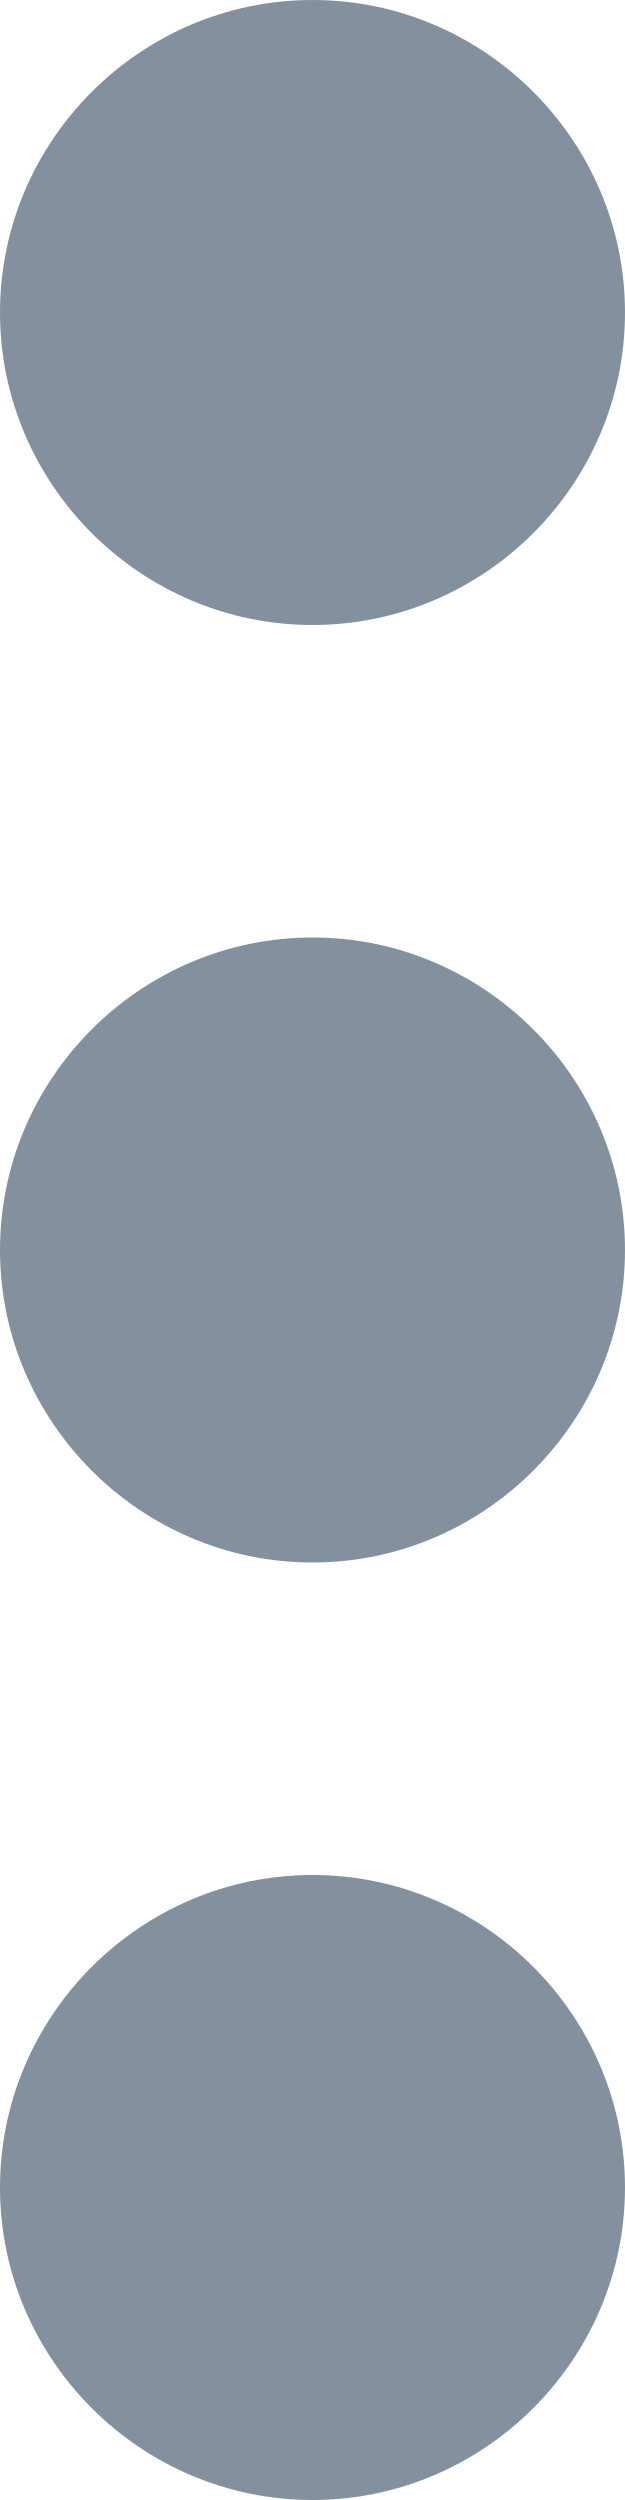
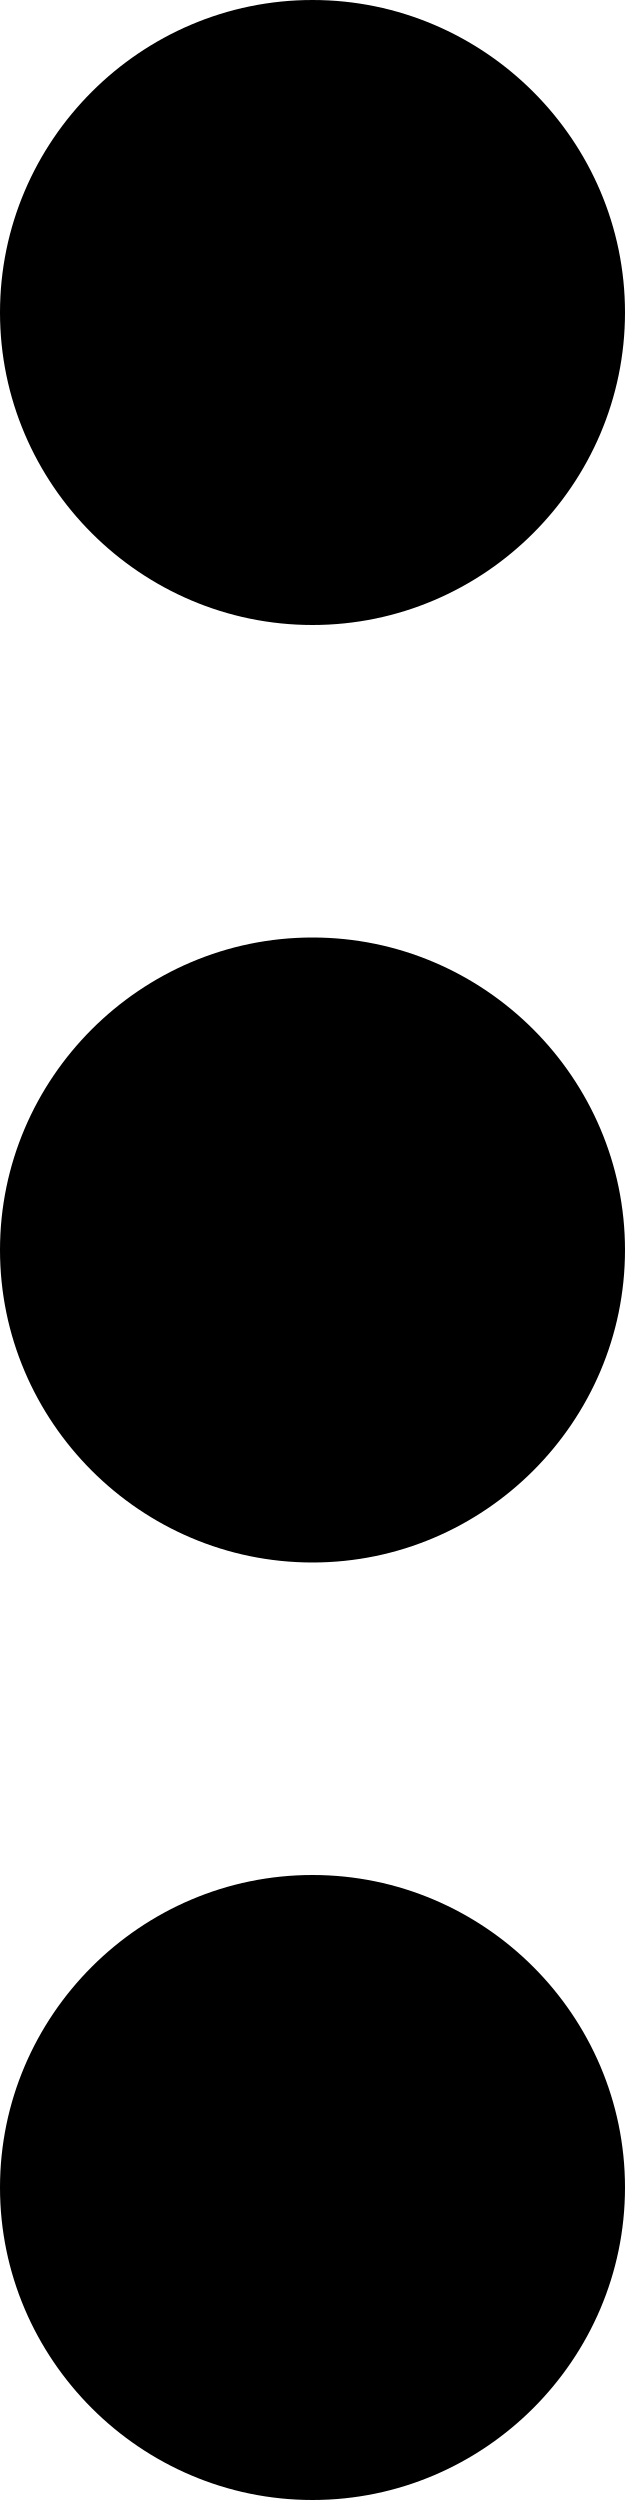
<svg xmlns="http://www.w3.org/2000/svg" width="4px" height="16px" viewBox="0 0 4 16" version="1.1">
  <defs />
  <g id="Page-1" stroke="none" stroke-width="1" fill="none" fill-rule="evenodd">
    <g id="Все-мероприятия-Copy-14" transform="translate(-335, -44)">
      <g id="Actionbar3-2">
        <g id="Group-4">
          <g id="Icon-24px" transform="translate(330, 40)">
            <polygon id="Shape" points="0 0 14 0 14 24 0 24" />
-             <path d="M7,8 C8.1,8 9,7.1 9,6 C9,4.9 8.1,4 7,4 C5.9,4 5,4.9 5,6 C5,7.1 5.9,8 7,8 L7,8 Z M7,10 C5.9,10 5,10.9 5,12 C5,13.1 5.9,14 7,14 C8.1,14 9,13.1 9,12 C9,10.9 8.1,10 7,10 L7,10 Z M7,16 C5.9,16 5,16.9 5,18 C5,19.1 5.9,20 7,20 C8.1,20 9,19.1 9,18 C9,16.9 8.1,16 7,16 L7,16 Z" id="Shape" fill="#83919F" />
+             <path d="M7,8 C8.1,8 9,7.1 9,6 C9,4.9 8.1,4 7,4 C5.9,4 5,4.9 5,6 C5,7.1 5.9,8 7,8 L7,8 Z M7,10 C5.9,10 5,10.9 5,12 C5,13.1 5.9,14 7,14 C8.1,14 9,13.1 9,12 C9,10.9 8.1,10 7,10 L7,10 Z M7,16 C5.9,16 5,16.9 5,18 C5,19.1 5.9,20 7,20 C8.1,20 9,19.1 9,18 C9,16.9 8.1,16 7,16 L7,16 Z" id="Shape" fill="#000" />
          </g>
        </g>
      </g>
    </g>
  </g>
</svg>
